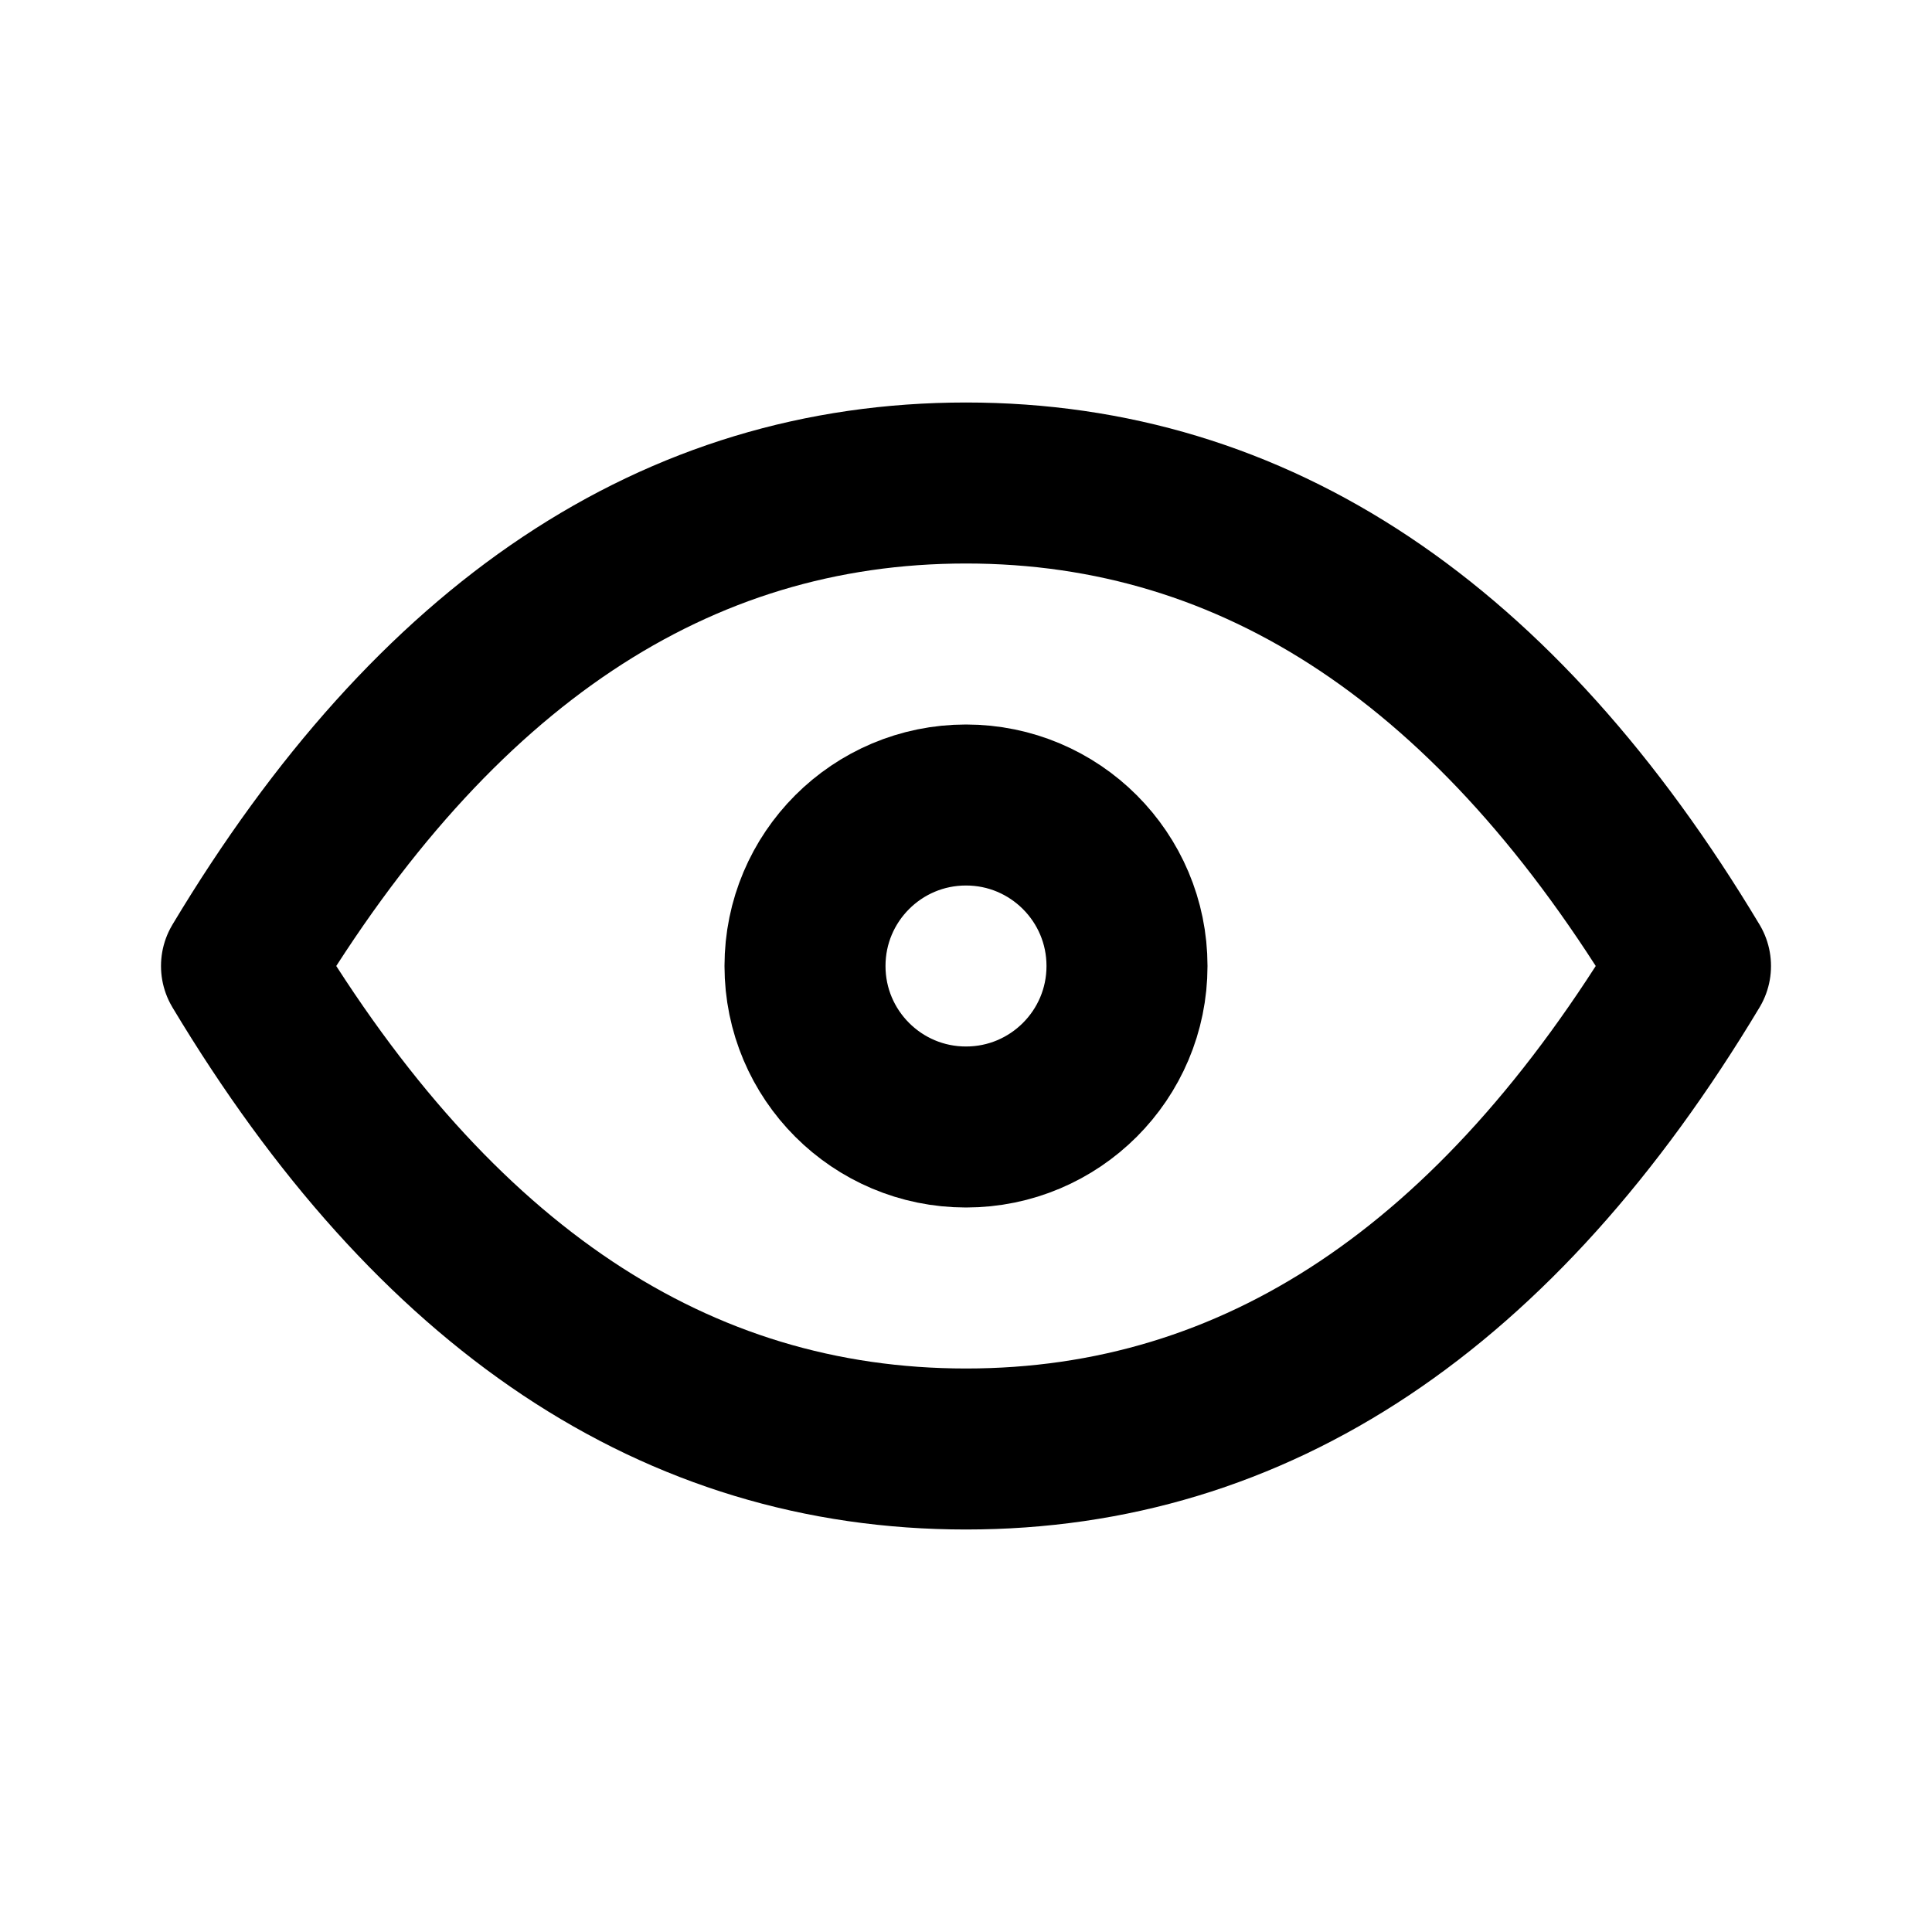
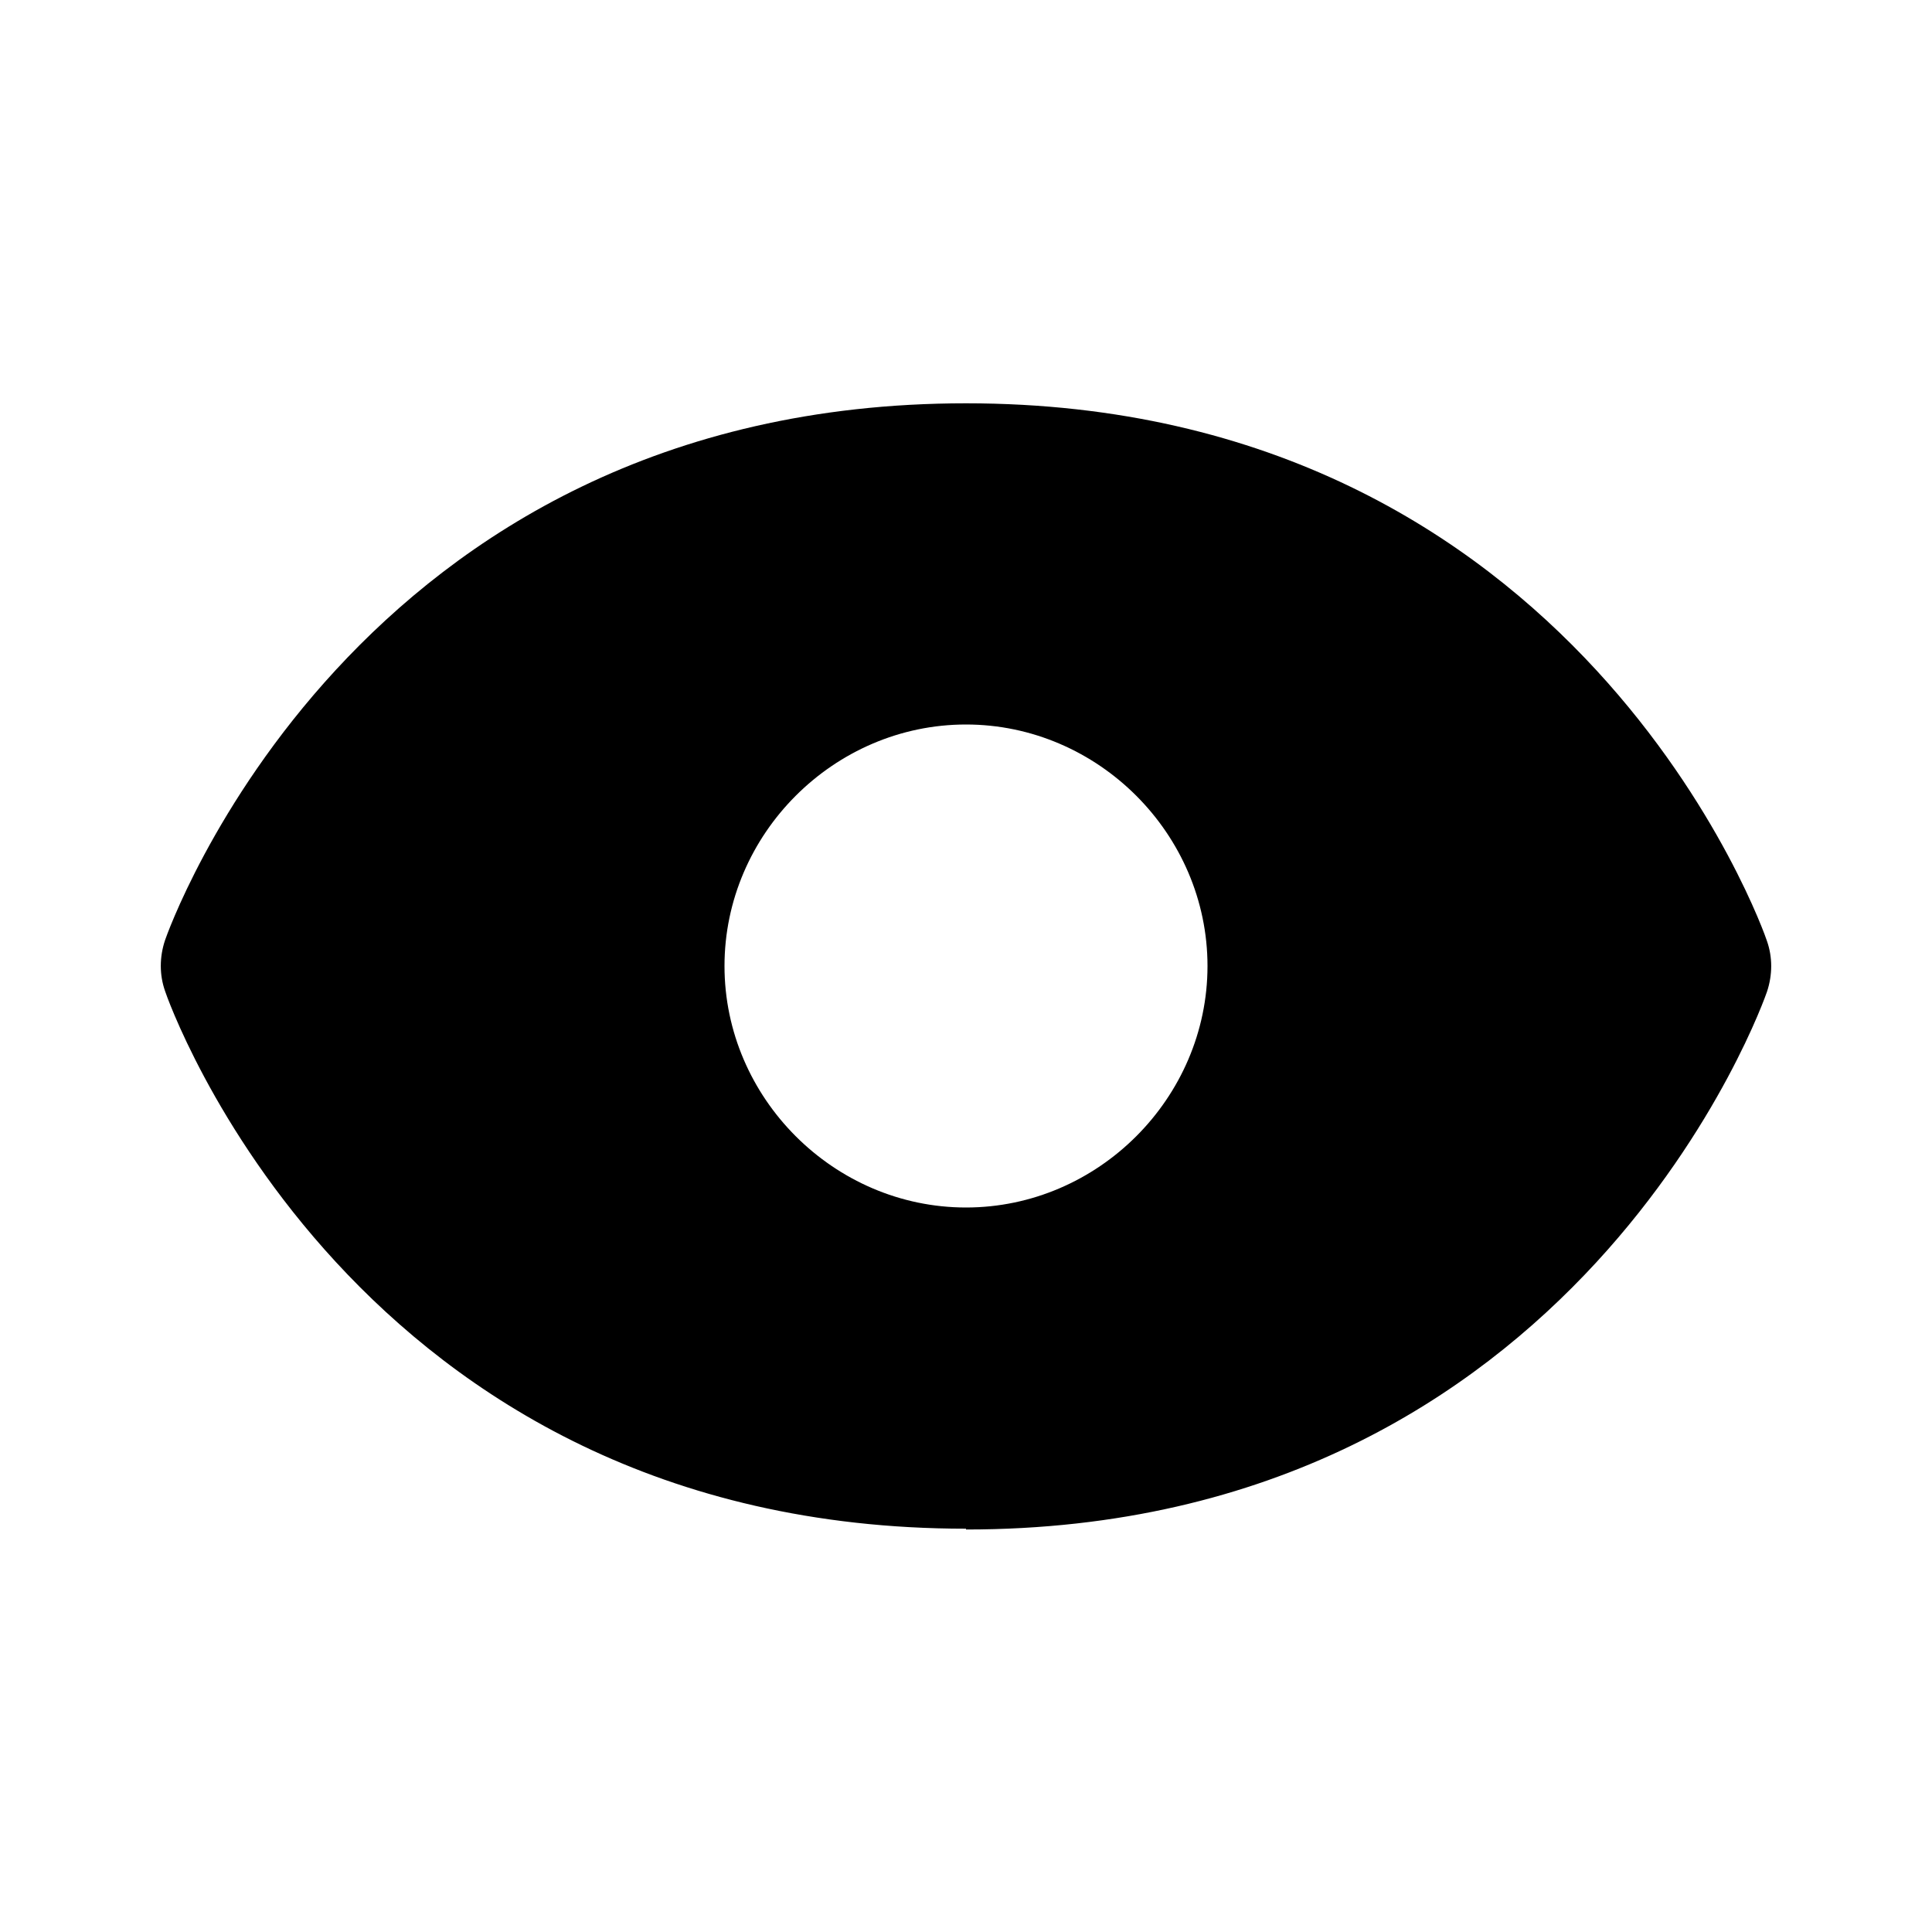
- <svg xmlns="http://www.w3.org/2000/svg" width="24" height="24" viewBox="0 0 24 24" fill="none" stroke="currentColor" stroke-width="2" stroke-linecap="round" stroke-linejoin="round" class="icon icon-tabler icons-tabler-outline icon-tabler-eye">
-   <path stroke="none" d="M0 0h24v24H0z" fill="none" />
-   <path d="M10 12a2 2 0 1 0 4 0a2 2 0 0 0 -4 0" />
-   <path d="M21 12c-2.4 4 -5.4 6 -9 6c-3.6 0 -6.6 -2 -9 -6c2.4 -4 5.4 -6 9 -6c3.6 0 6.6 2 9 6" />
+ <svg width="24" height="24" fill="currentColor" viewBox="0 0 24 24" transform="" id="injected-svg">
+   <path d="M12 19c7.63 0 9.93-6.62 9.95-6.68.07-.21.07-.43 0-.63-.02-.07-2.32-6.68-9.95-6.68s-9.93 6.61-9.95 6.67c-.07.21-.07.43 0 .63.02.07 2.32 6.68 9.95 6.68Zm0-10c1.64 0 3 1.36 3 3s-1.36 3-3 3-3-1.36-3-3 1.36-3 3-3" />
</svg>
